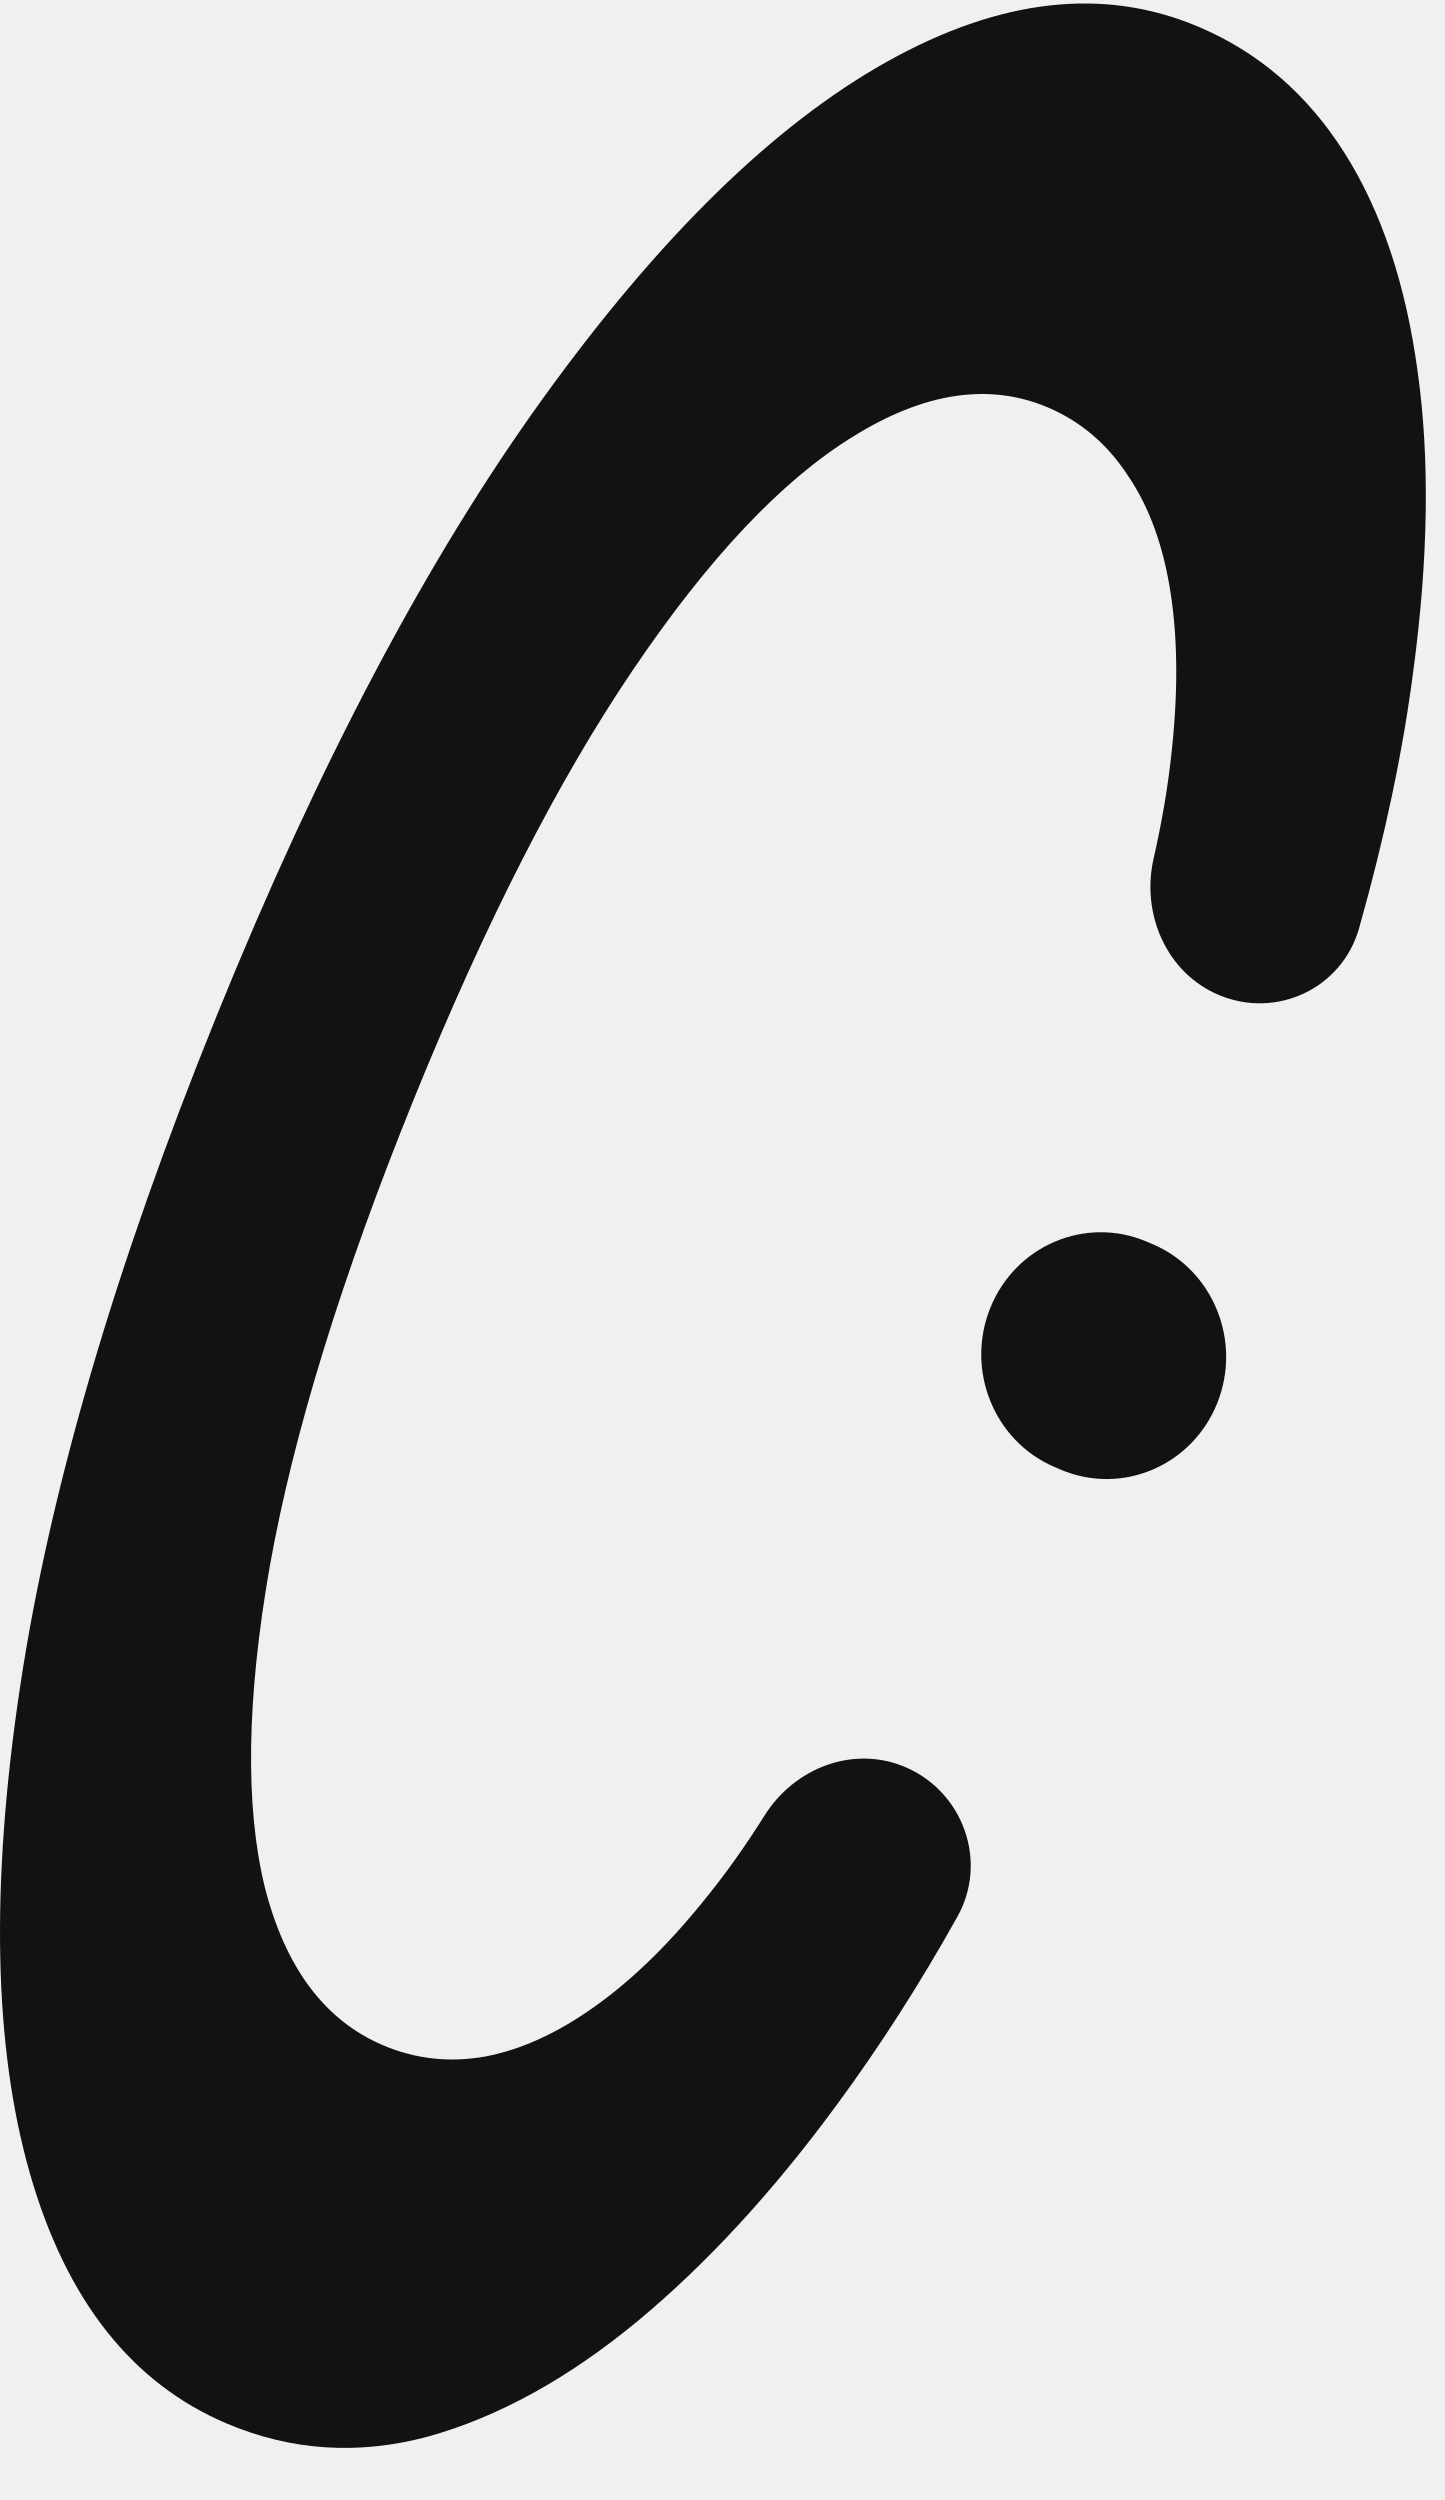
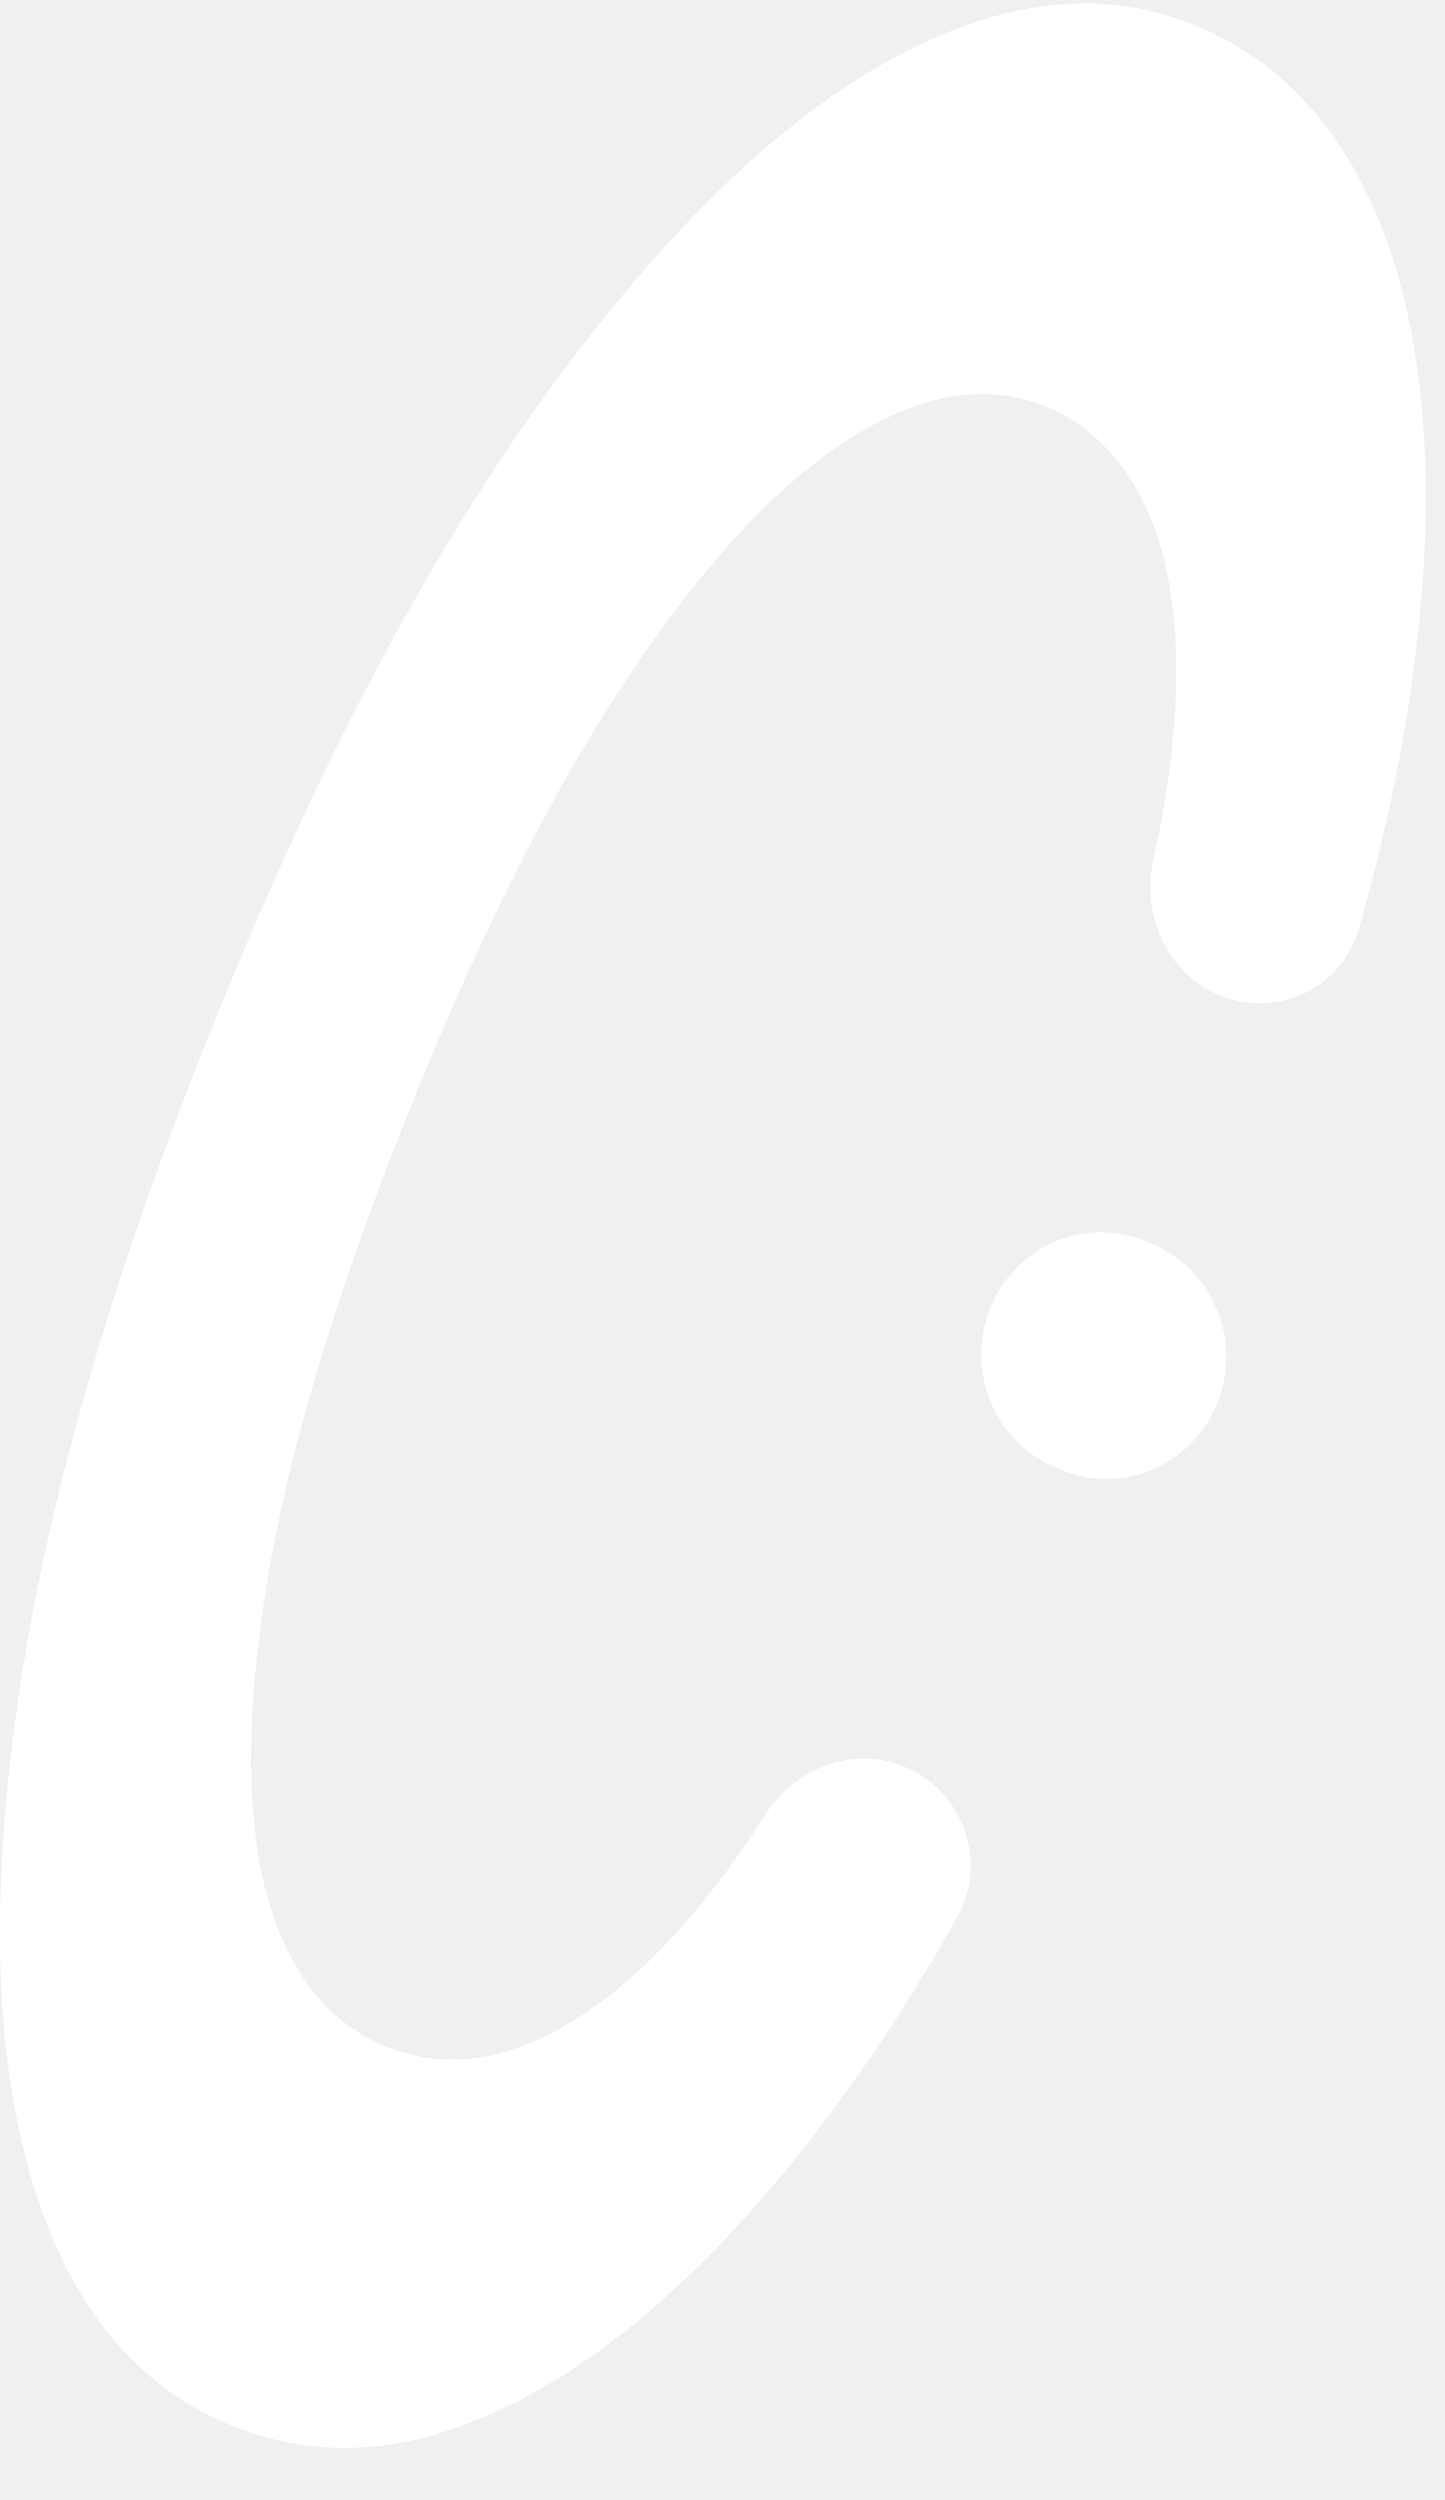
<svg xmlns="http://www.w3.org/2000/svg" width="26" height="45" viewBox="0 0 26 45" fill="none">
-   <path fill-rule="evenodd" clip-rule="evenodd" d="M21.935 17.908C22.969 18.346 24.155 17.802 24.465 16.703C24.927 15.068 25.251 13.53 25.438 12.088C25.711 10.057 25.738 8.259 25.518 6.692C25.304 5.112 24.864 3.797 24.197 2.746C23.531 1.695 22.655 0.94 21.571 0.481C19.871 -0.239 18.002 -0.029 15.965 1.111C13.928 2.25 11.866 4.268 9.778 7.164C7.696 10.047 5.738 13.75 3.904 18.275C2.075 22.786 0.894 26.819 0.36 30.373C-0.173 33.927 -0.114 36.843 0.538 39.121C1.19 41.399 2.372 42.9 4.085 43.625C5.245 44.116 6.451 44.194 7.702 43.859C8.958 43.51 10.21 42.823 11.457 41.797C12.711 40.758 13.911 39.456 15.058 37.892C15.831 36.844 16.557 35.712 17.236 34.495C17.788 33.504 17.337 32.262 16.311 31.814C15.378 31.407 14.308 31.809 13.761 32.681C13.429 33.209 13.089 33.69 12.739 34.124C12.072 34.963 11.4 35.623 10.722 36.105C10.05 36.589 9.388 36.893 8.736 37.017C8.095 37.131 7.483 37.064 6.9 36.817C5.847 36.371 5.136 35.421 4.766 33.968C4.409 32.503 4.439 30.578 4.856 28.192C5.285 25.795 6.15 22.99 7.452 19.777C8.732 16.62 10.047 14.045 11.396 12.054C12.751 10.049 14.068 8.652 15.346 7.864C16.63 7.062 17.801 6.885 18.86 7.333C19.456 7.586 19.939 7.999 20.309 8.571C20.691 9.133 20.946 9.842 21.075 10.697C21.204 11.553 21.205 12.53 21.079 13.63C21.015 14.207 20.91 14.815 20.765 15.453C20.536 16.457 21.003 17.514 21.935 17.908ZM20.637 22.348C19.54 21.884 18.282 22.416 17.827 23.538C17.372 24.66 17.893 25.946 18.991 26.41L19.096 26.455C20.194 26.92 21.452 26.387 21.907 25.265C22.361 24.143 21.84 22.857 20.743 22.393L20.637 22.348Z" fill="#121212" />
+   <path fill-rule="evenodd" clip-rule="evenodd" d="M21.935 17.908C22.969 18.346 24.155 17.802 24.465 16.703C24.927 15.068 25.251 13.53 25.438 12.088C25.711 10.057 25.738 8.259 25.518 6.692C25.304 5.112 24.864 3.797 24.197 2.746C23.531 1.695 22.655 0.94 21.571 0.481C19.871 -0.239 18.002 -0.029 15.965 1.111C13.928 2.25 11.866 4.268 9.778 7.164C7.696 10.047 5.738 13.75 3.904 18.275C2.075 22.786 0.894 26.819 0.36 30.373C-0.173 33.927 -0.114 36.843 0.538 39.121C1.19 41.399 2.372 42.9 4.085 43.625C5.245 44.116 6.451 44.194 7.702 43.859C8.958 43.51 10.21 42.823 11.457 41.797C12.711 40.758 13.911 39.456 15.058 37.892C15.831 36.844 16.557 35.712 17.236 34.495C17.788 33.504 17.337 32.262 16.311 31.814C15.378 31.407 14.308 31.809 13.761 32.681C13.429 33.209 13.089 33.69 12.739 34.124C12.072 34.963 11.4 35.623 10.722 36.105C10.05 36.589 9.388 36.893 8.736 37.017C8.095 37.131 7.483 37.064 6.9 36.817C5.847 36.371 5.136 35.421 4.766 33.968C4.409 32.503 4.439 30.578 4.856 28.192C5.285 25.795 6.15 22.99 7.452 19.777C8.732 16.62 10.047 14.045 11.396 12.054C12.751 10.049 14.068 8.652 15.346 7.864C16.63 7.062 17.801 6.885 18.86 7.333C19.456 7.586 19.939 7.999 20.309 8.571C20.691 9.133 20.946 9.842 21.075 10.697C21.204 11.553 21.205 12.53 21.079 13.63C21.015 14.207 20.91 14.815 20.765 15.453C20.536 16.457 21.003 17.514 21.935 17.908ZM20.637 22.348C19.54 21.884 18.282 22.416 17.827 23.538C17.372 24.66 17.893 25.946 18.991 26.41L19.096 26.455C20.194 26.92 21.452 26.387 21.907 25.265C22.361 24.143 21.84 22.857 20.743 22.393L20.637 22.348Z" fill="#FFFFFF" />
</svg>
